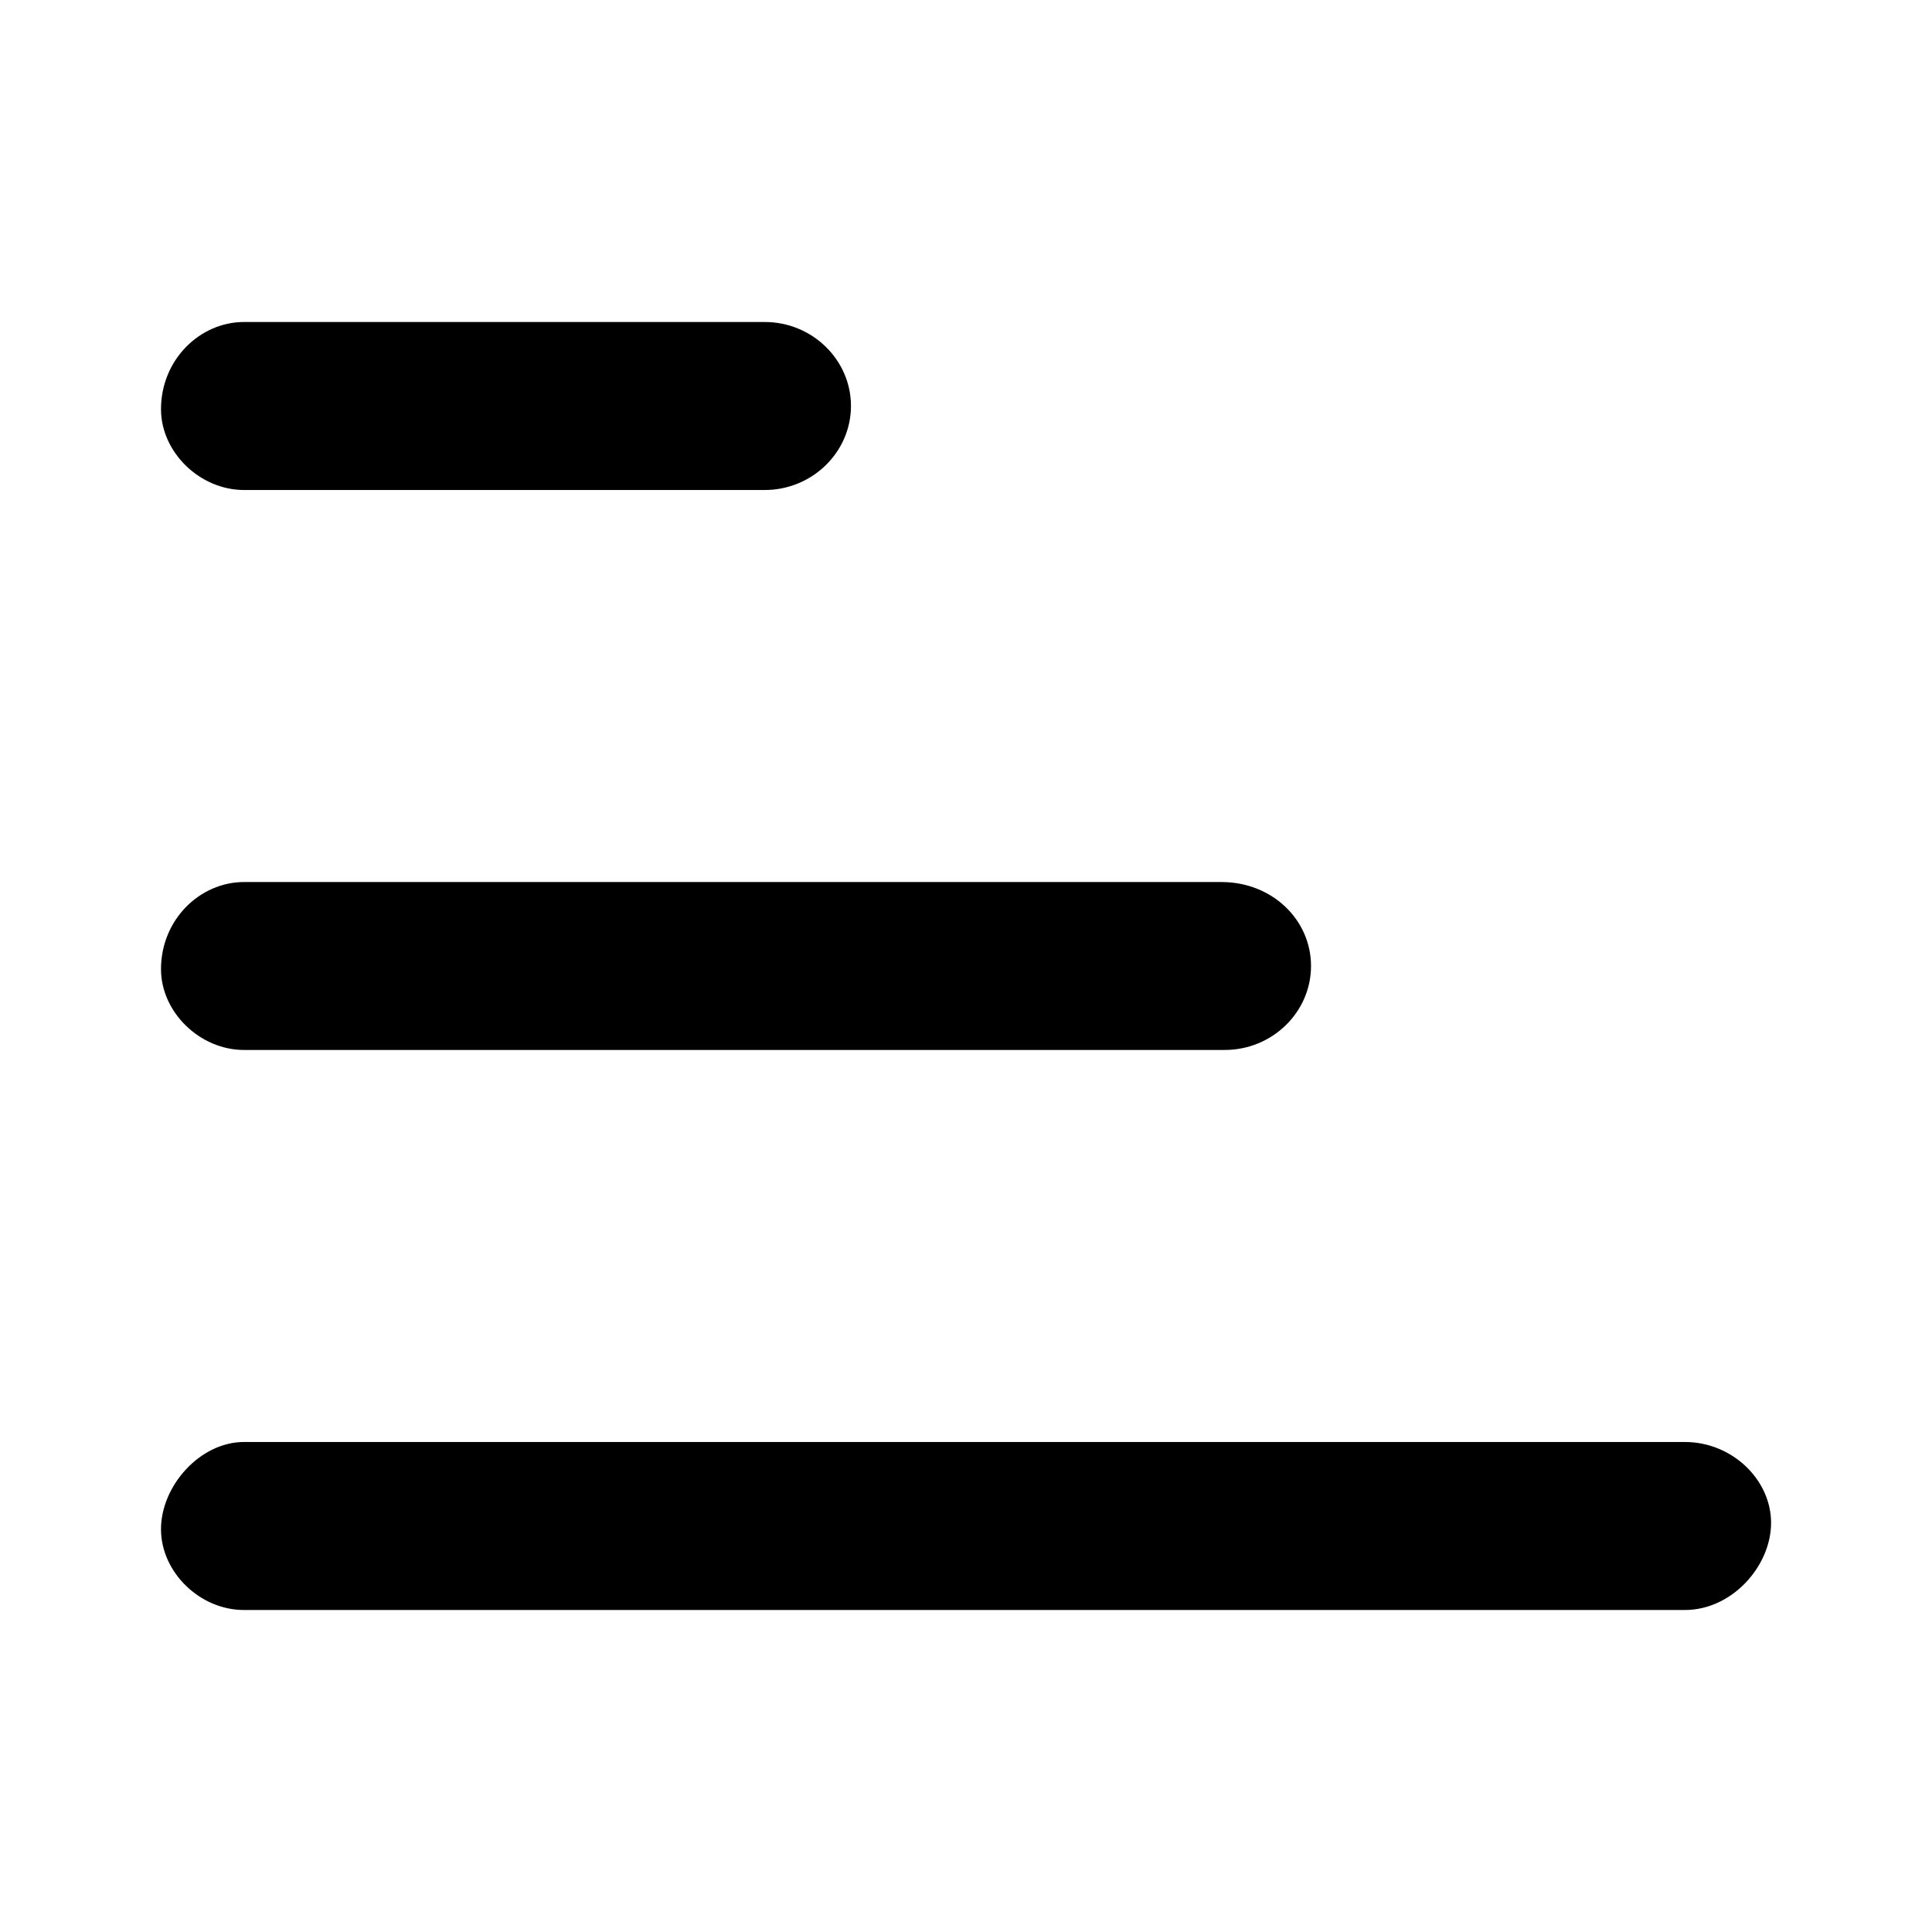
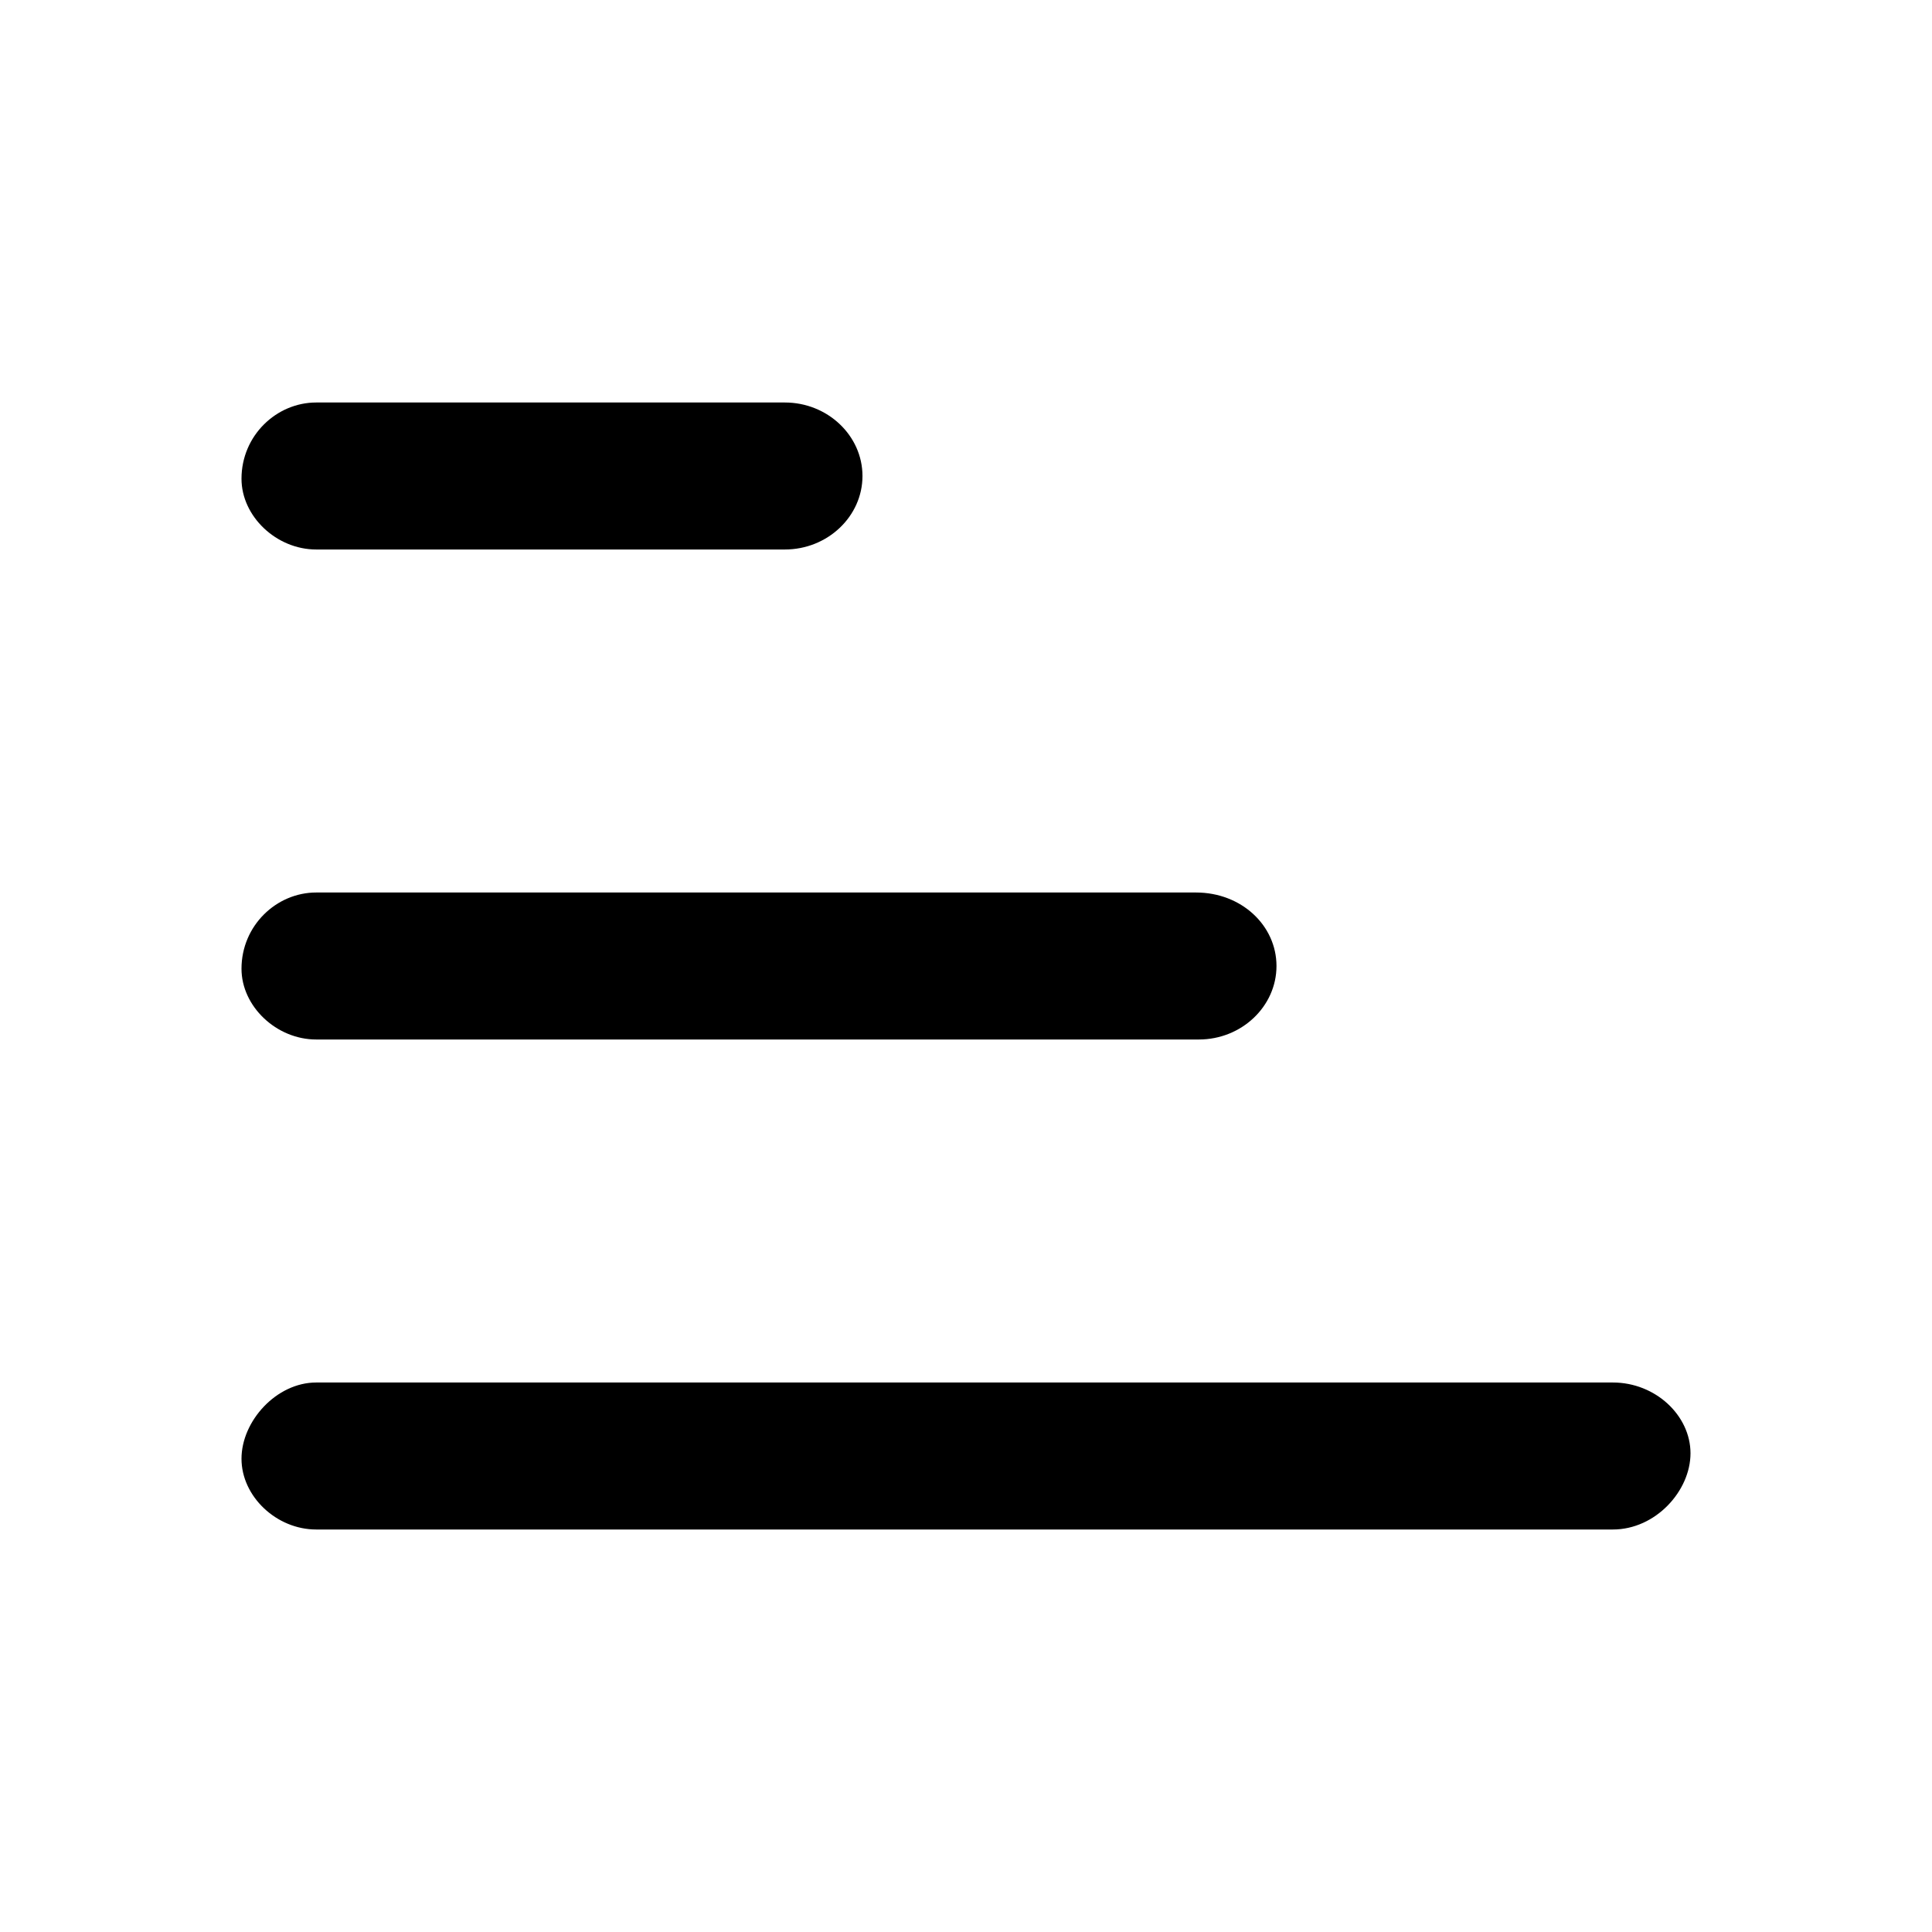
- <svg xmlns="http://www.w3.org/2000/svg" width="24" height="24" viewBox="0 0 24 24">
-   <path d="M9.5 6.087H3.031C2.482 6.087 2 5.617 2 5.083 2 4.47 2.482 4 3.031 4H9.5c.59 0 1.071.47 1.071 1.043 0 .574-.482 1.044-1.071 1.044ZM20.929 20H3.03C2.482 20 2 19.53 2 18.996c0-.535.482-1.083 1.031-1.083H20.93c.589 0 1.071.47 1.071 1.004 0 .535-.482 1.083-1.071 1.083Zm-5.715-6.957H3.031c-.549 0-1.031-.47-1.031-1.004 0-.613.482-1.082 1.031-1.082h12.143c.63 0 1.112.47 1.112 1.043 0 .574-.482 1.043-1.072 1.043Z" />
+ <svg xmlns="http://www.w3.org/2000/svg" width="24" height="24" viewBox="0 0 24 24" fill="none">
+   <path d="M9.75 6.826H3.928C3.434 6.826 3 6.415 3 5.947C3 5.411 3.434 5 3.928 5H9.75C10.28 5 10.714 5.411 10.714 5.913C10.714 6.415 10.28 6.826 9.75 6.826ZM20.036 19H3.928C3.434 19 3 18.589 3 18.121C3 17.653 3.434 17.174 3.928 17.174H20.036C20.566 17.174 21 17.585 21 18.053C21 18.521 20.566 19 20.036 19ZM14.893 12.913H3.928C3.434 12.913 3 12.502 3 12.034C3 11.498 3.434 11.087 3.928 11.087H14.857C15.423 11.087 15.857 11.498 15.857 12C15.857 12.502 15.423 12.913 14.893 12.913Z" fill="black" />
</svg>
